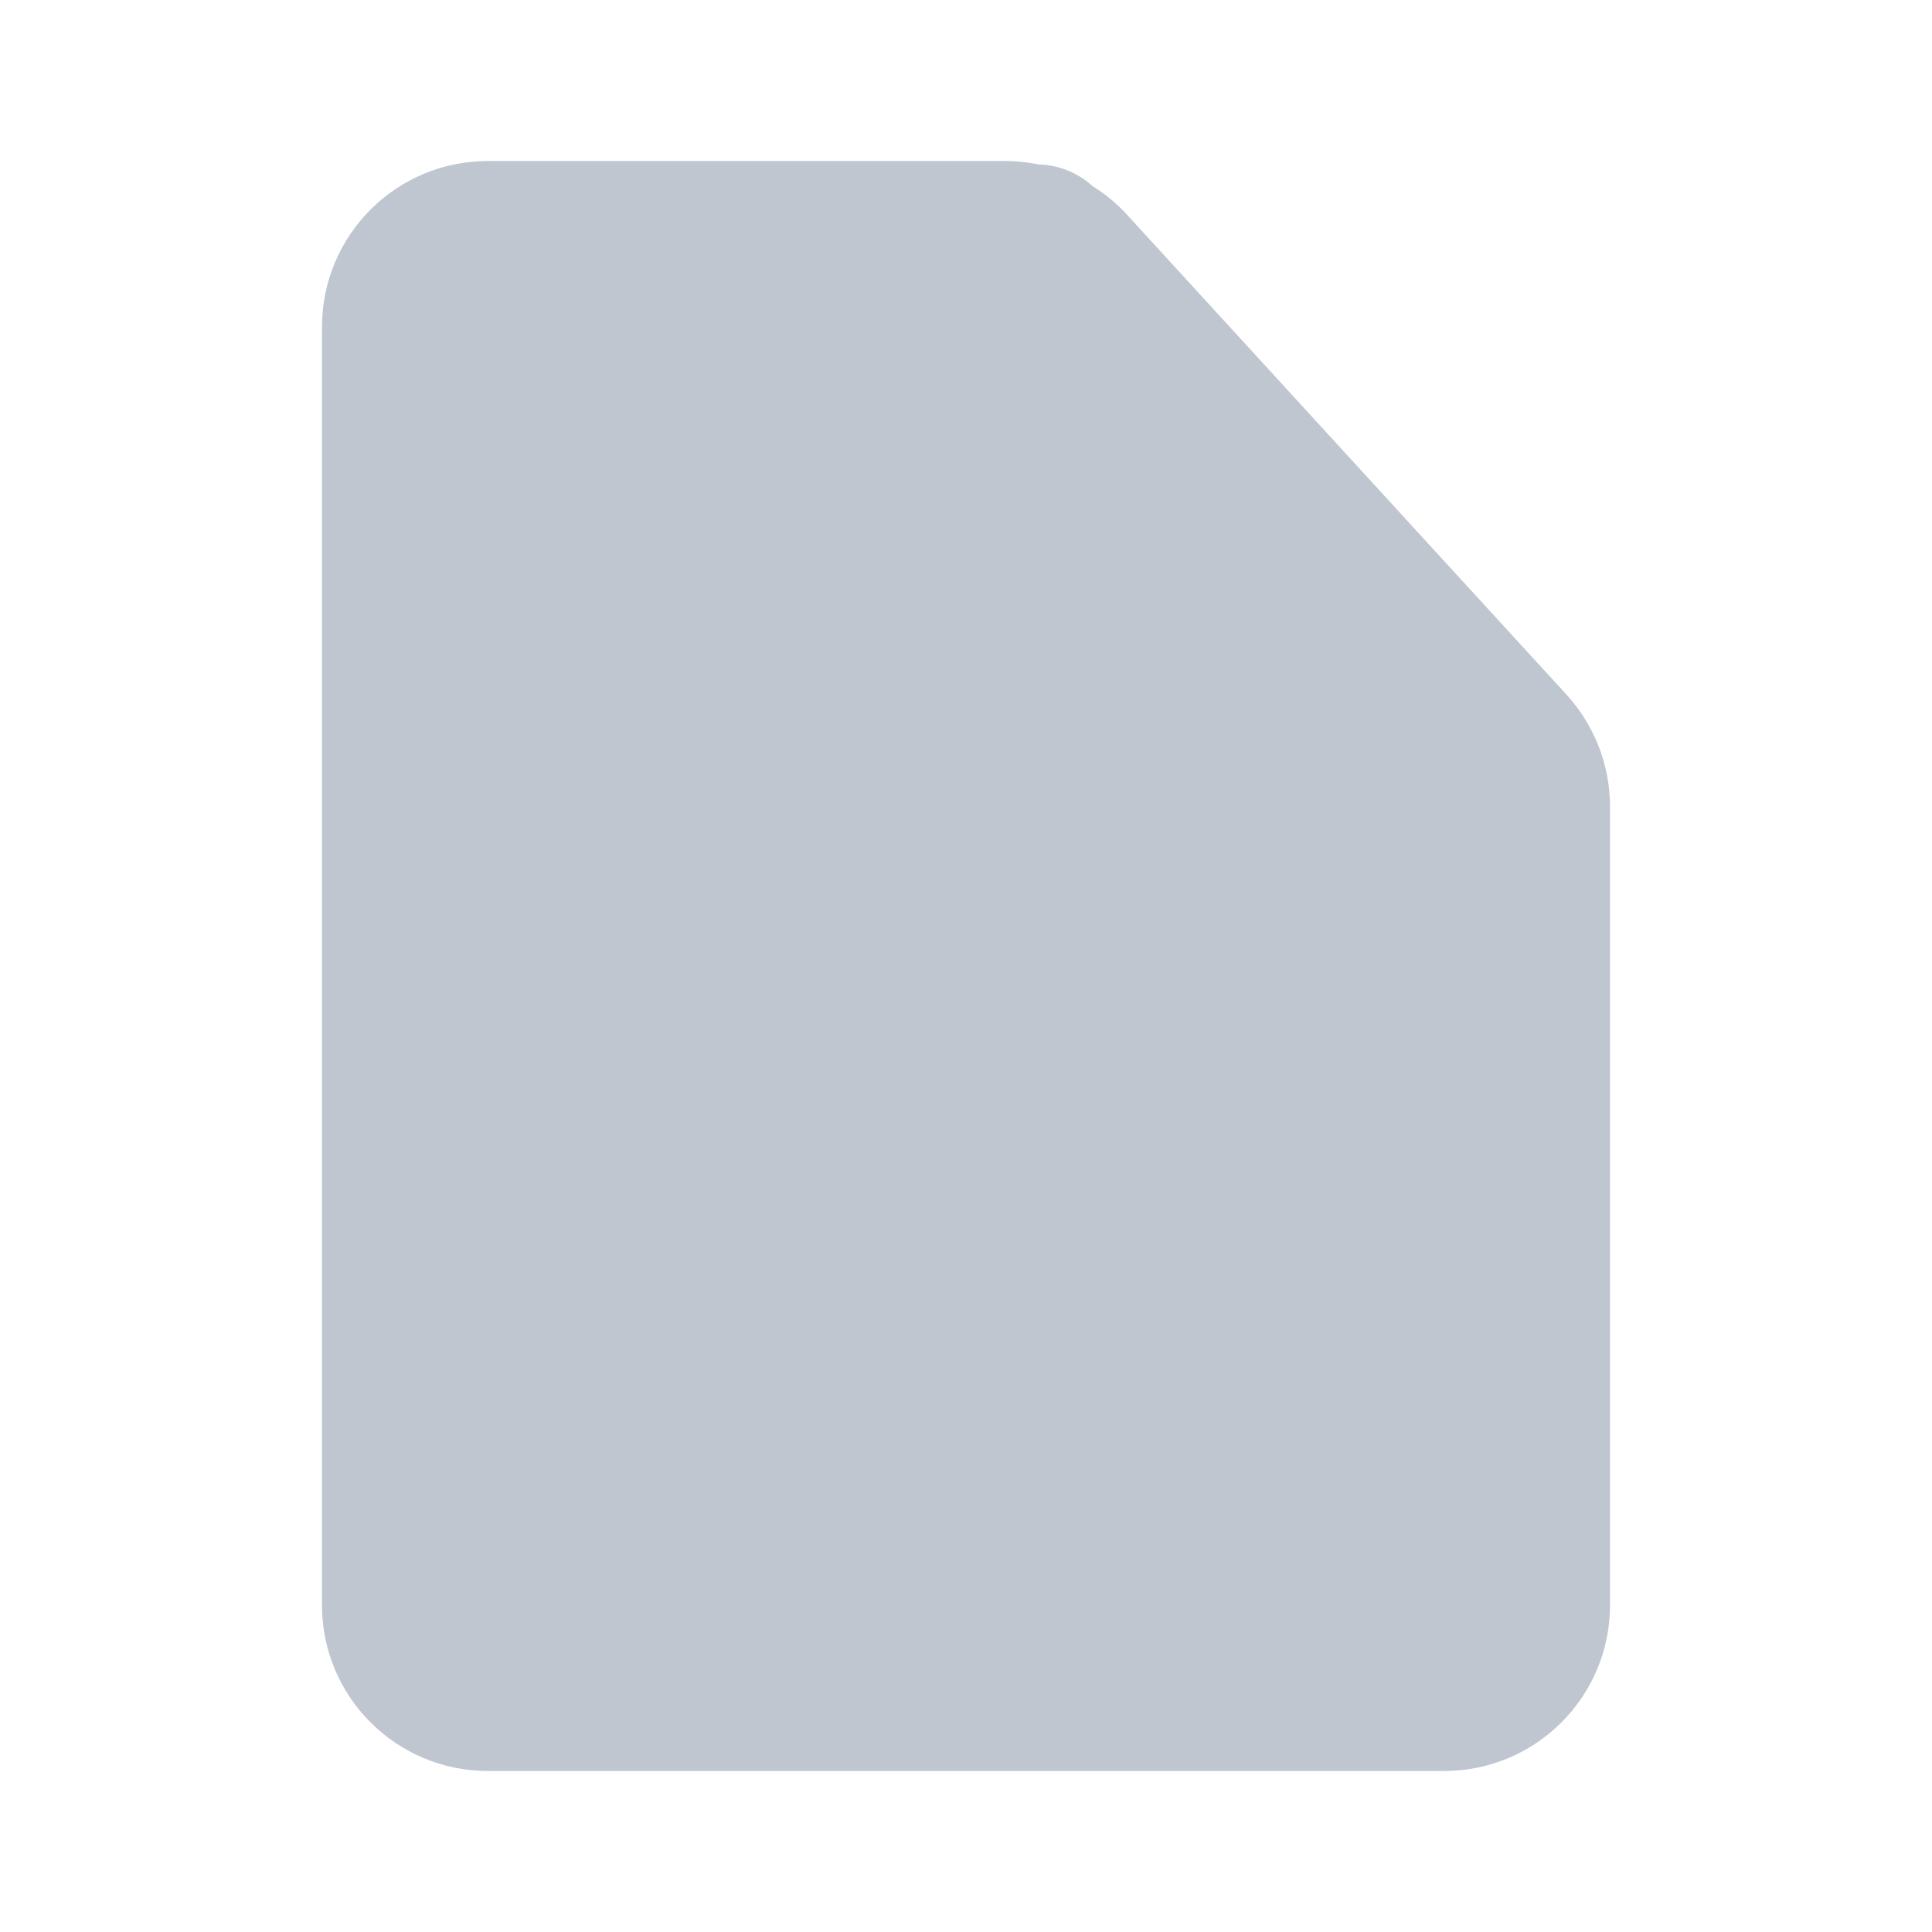
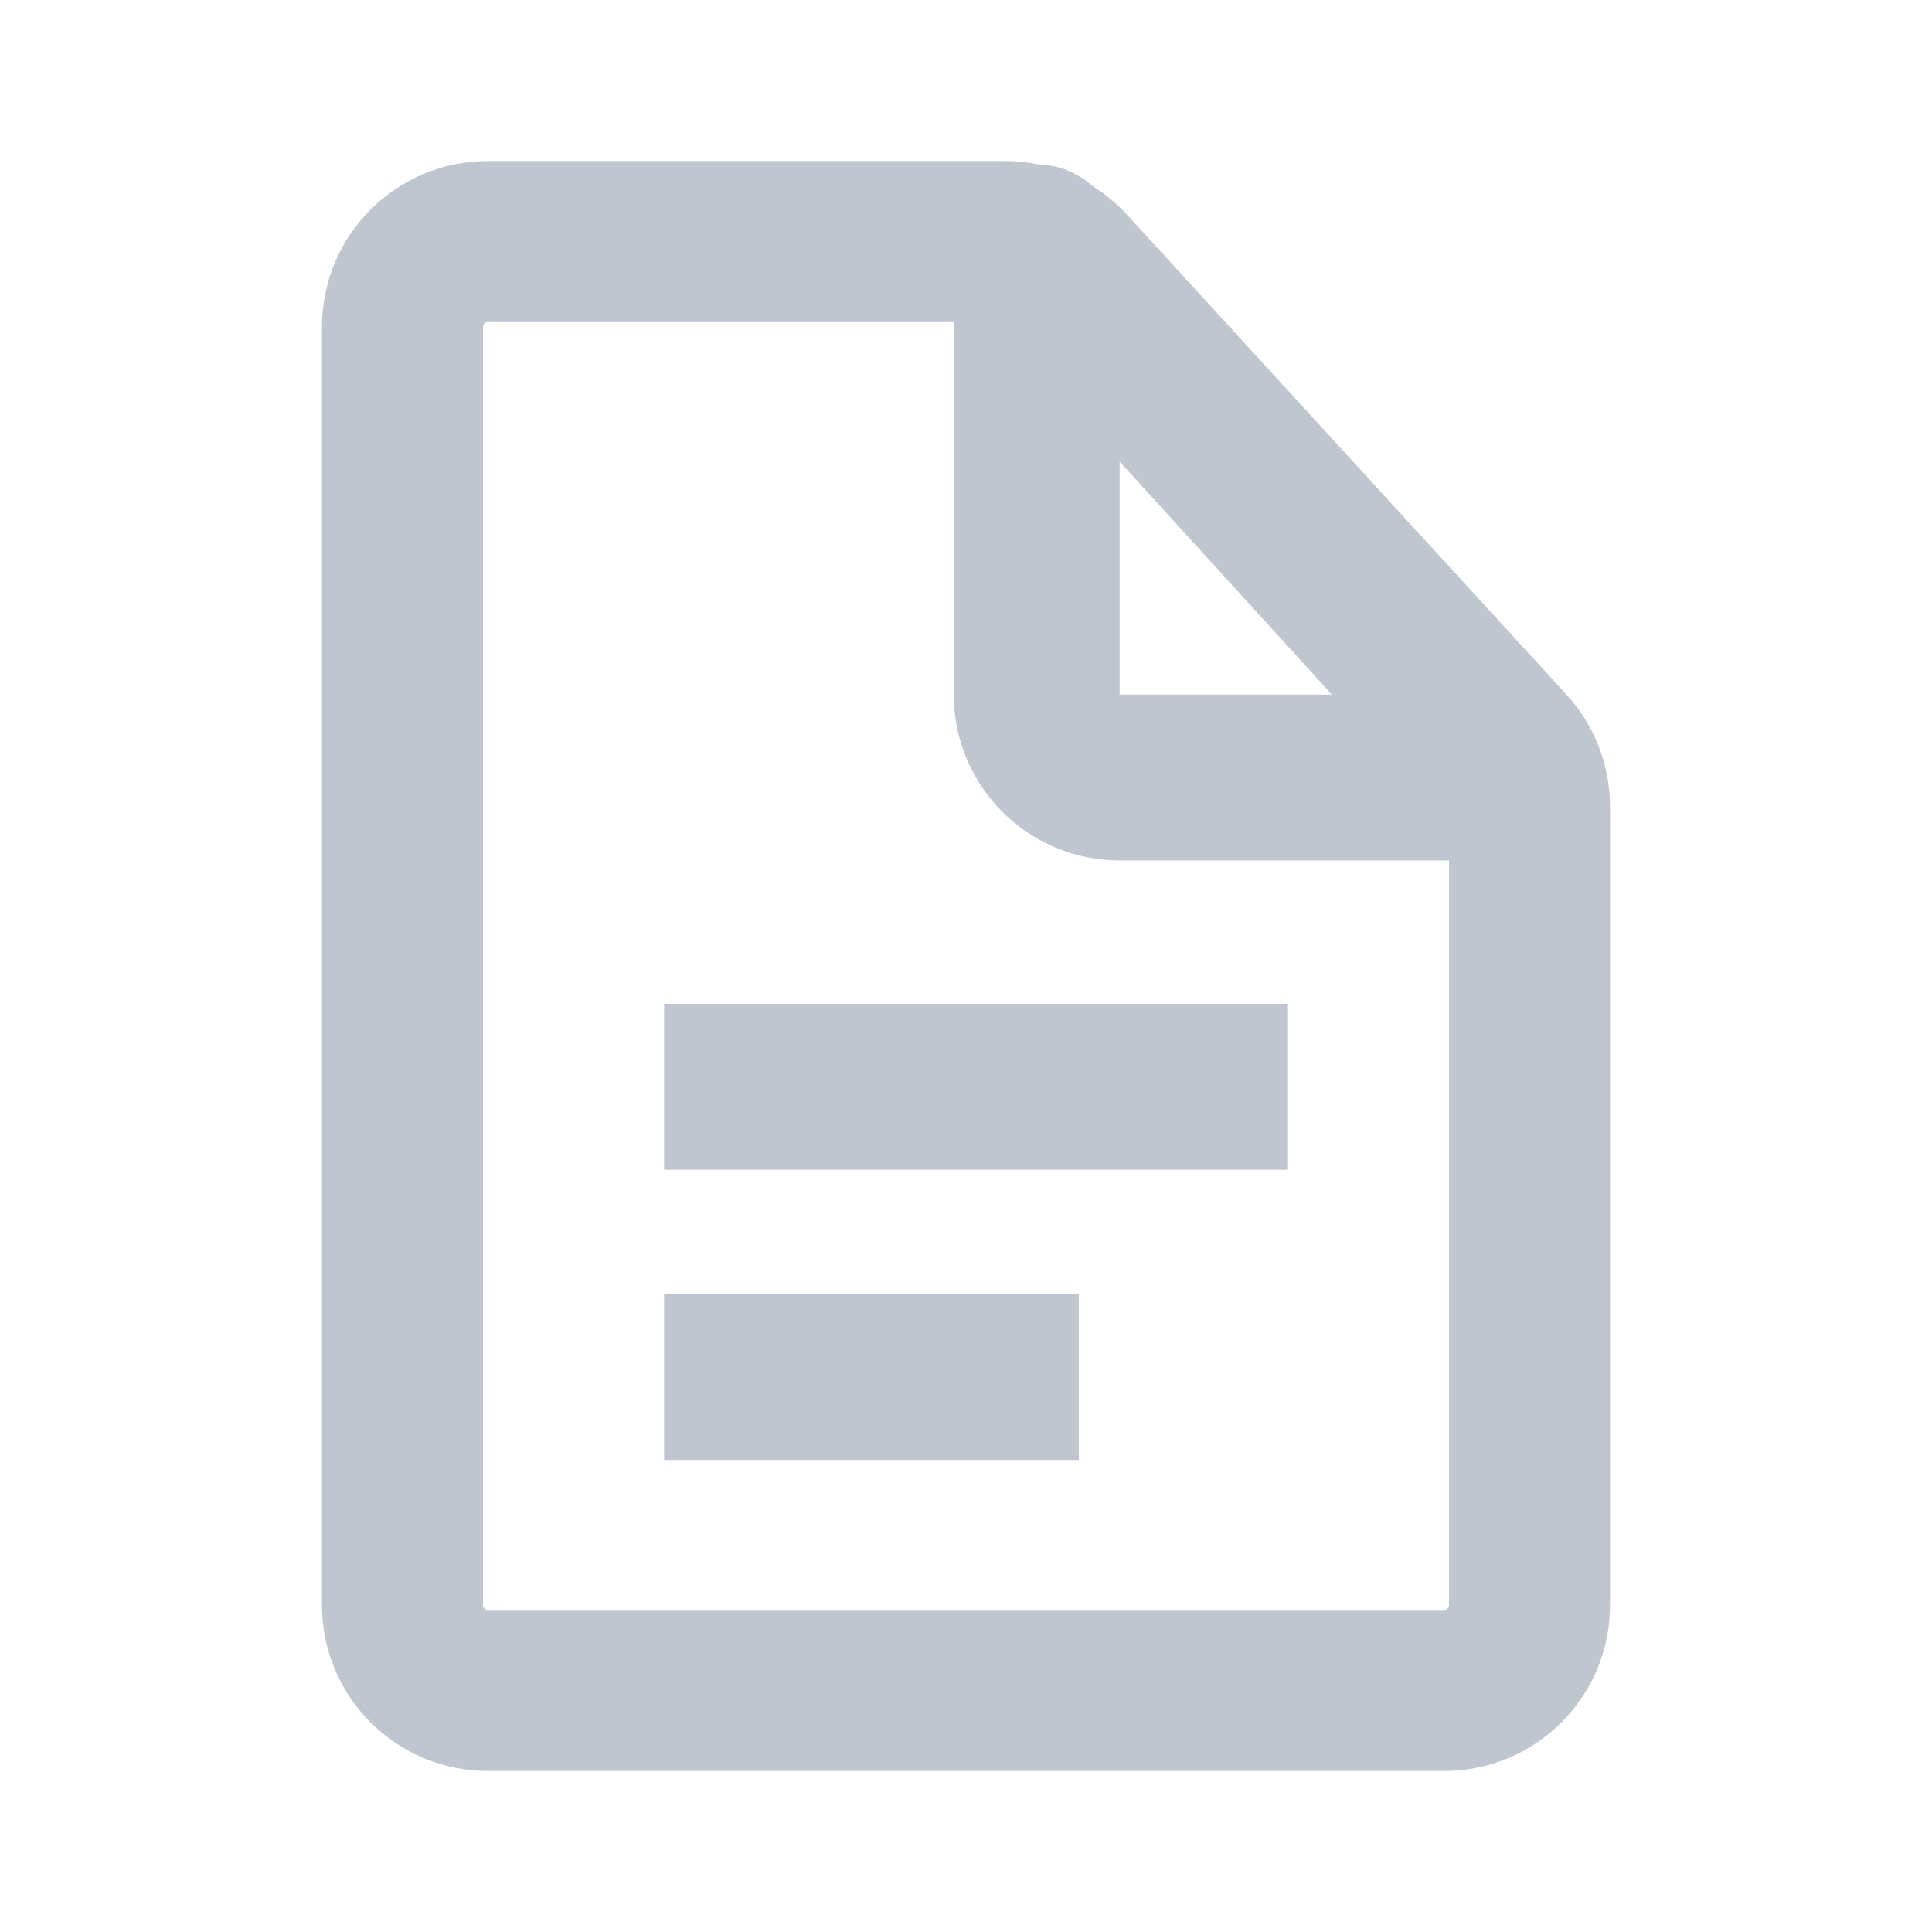
<svg xmlns="http://www.w3.org/2000/svg" width="25" height="25" viewBox="0 0 32 32" fill="none">
-   <path fillRule="evenodd" clipRule="evenodd" d="M8.08 26.667h15.84a.073.073 0 0 0 .056-.024.072.072 0 0 0 .024-.057V14.252h-5.456a2.748 2.748 0 0 1-2.747-2.748v-6.17H8.081a.074.074 0 0 0-.057.023.074.074 0 0 0-.024.057v21.172a.074.074 0 0 0 .024.057.074.074 0 0 0 .057.024ZM18.67 3.559a2.747 2.747 0 0 0-.576-.478 1.374 1.374 0 0 0-.89-.357 2.747 2.747 0 0 0-.56-.057H8.081a2.747 2.747 0 0 0-2.748 2.747v21.172a2.747 2.747 0 0 0 2.748 2.747h15.838a2.747 2.747 0 0 0 2.748-2.747V13.36c0-.686-.258-1.348-.721-1.855L18.67 3.56Zm-.126 4.086v3.86h3.517l-3.517-3.86ZM11 19.374h10.333v-2.748H11v2.748Zm0 4.808h6.869v-2.748H11v2.748Z" fill="#BFC6D0" />
+   <path fill-rule="evenodd" clip-rule="evenodd" d="M8.08 26.667h15.84a.073.073 0 0 0 .056-.024.072.072 0 0 0 .024-.057V14.252h-5.456a2.748 2.748 0 0 1-2.747-2.748v-6.17H8.081a.074.074 0 0 0-.057.023.074.074 0 0 0-.024.057v21.172a.074.074 0 0 0 .024.057.074.074 0 0 0 .057.024ZM18.67 3.559a2.747 2.747 0 0 0-.576-.478 1.374 1.374 0 0 0-.89-.357 2.747 2.747 0 0 0-.56-.057H8.081a2.747 2.747 0 0 0-2.748 2.747v21.172a2.747 2.747 0 0 0 2.748 2.747h15.838a2.747 2.747 0 0 0 2.748-2.747V13.36c0-.686-.258-1.348-.721-1.855L18.67 3.56Zm-.126 4.086v3.86h3.517l-3.517-3.86ZM11 19.374h10.333v-2.748H11v2.748Zm0 4.808h6.869v-2.748H11v2.748Z" fill="#BFC6D0" />
</svg>
